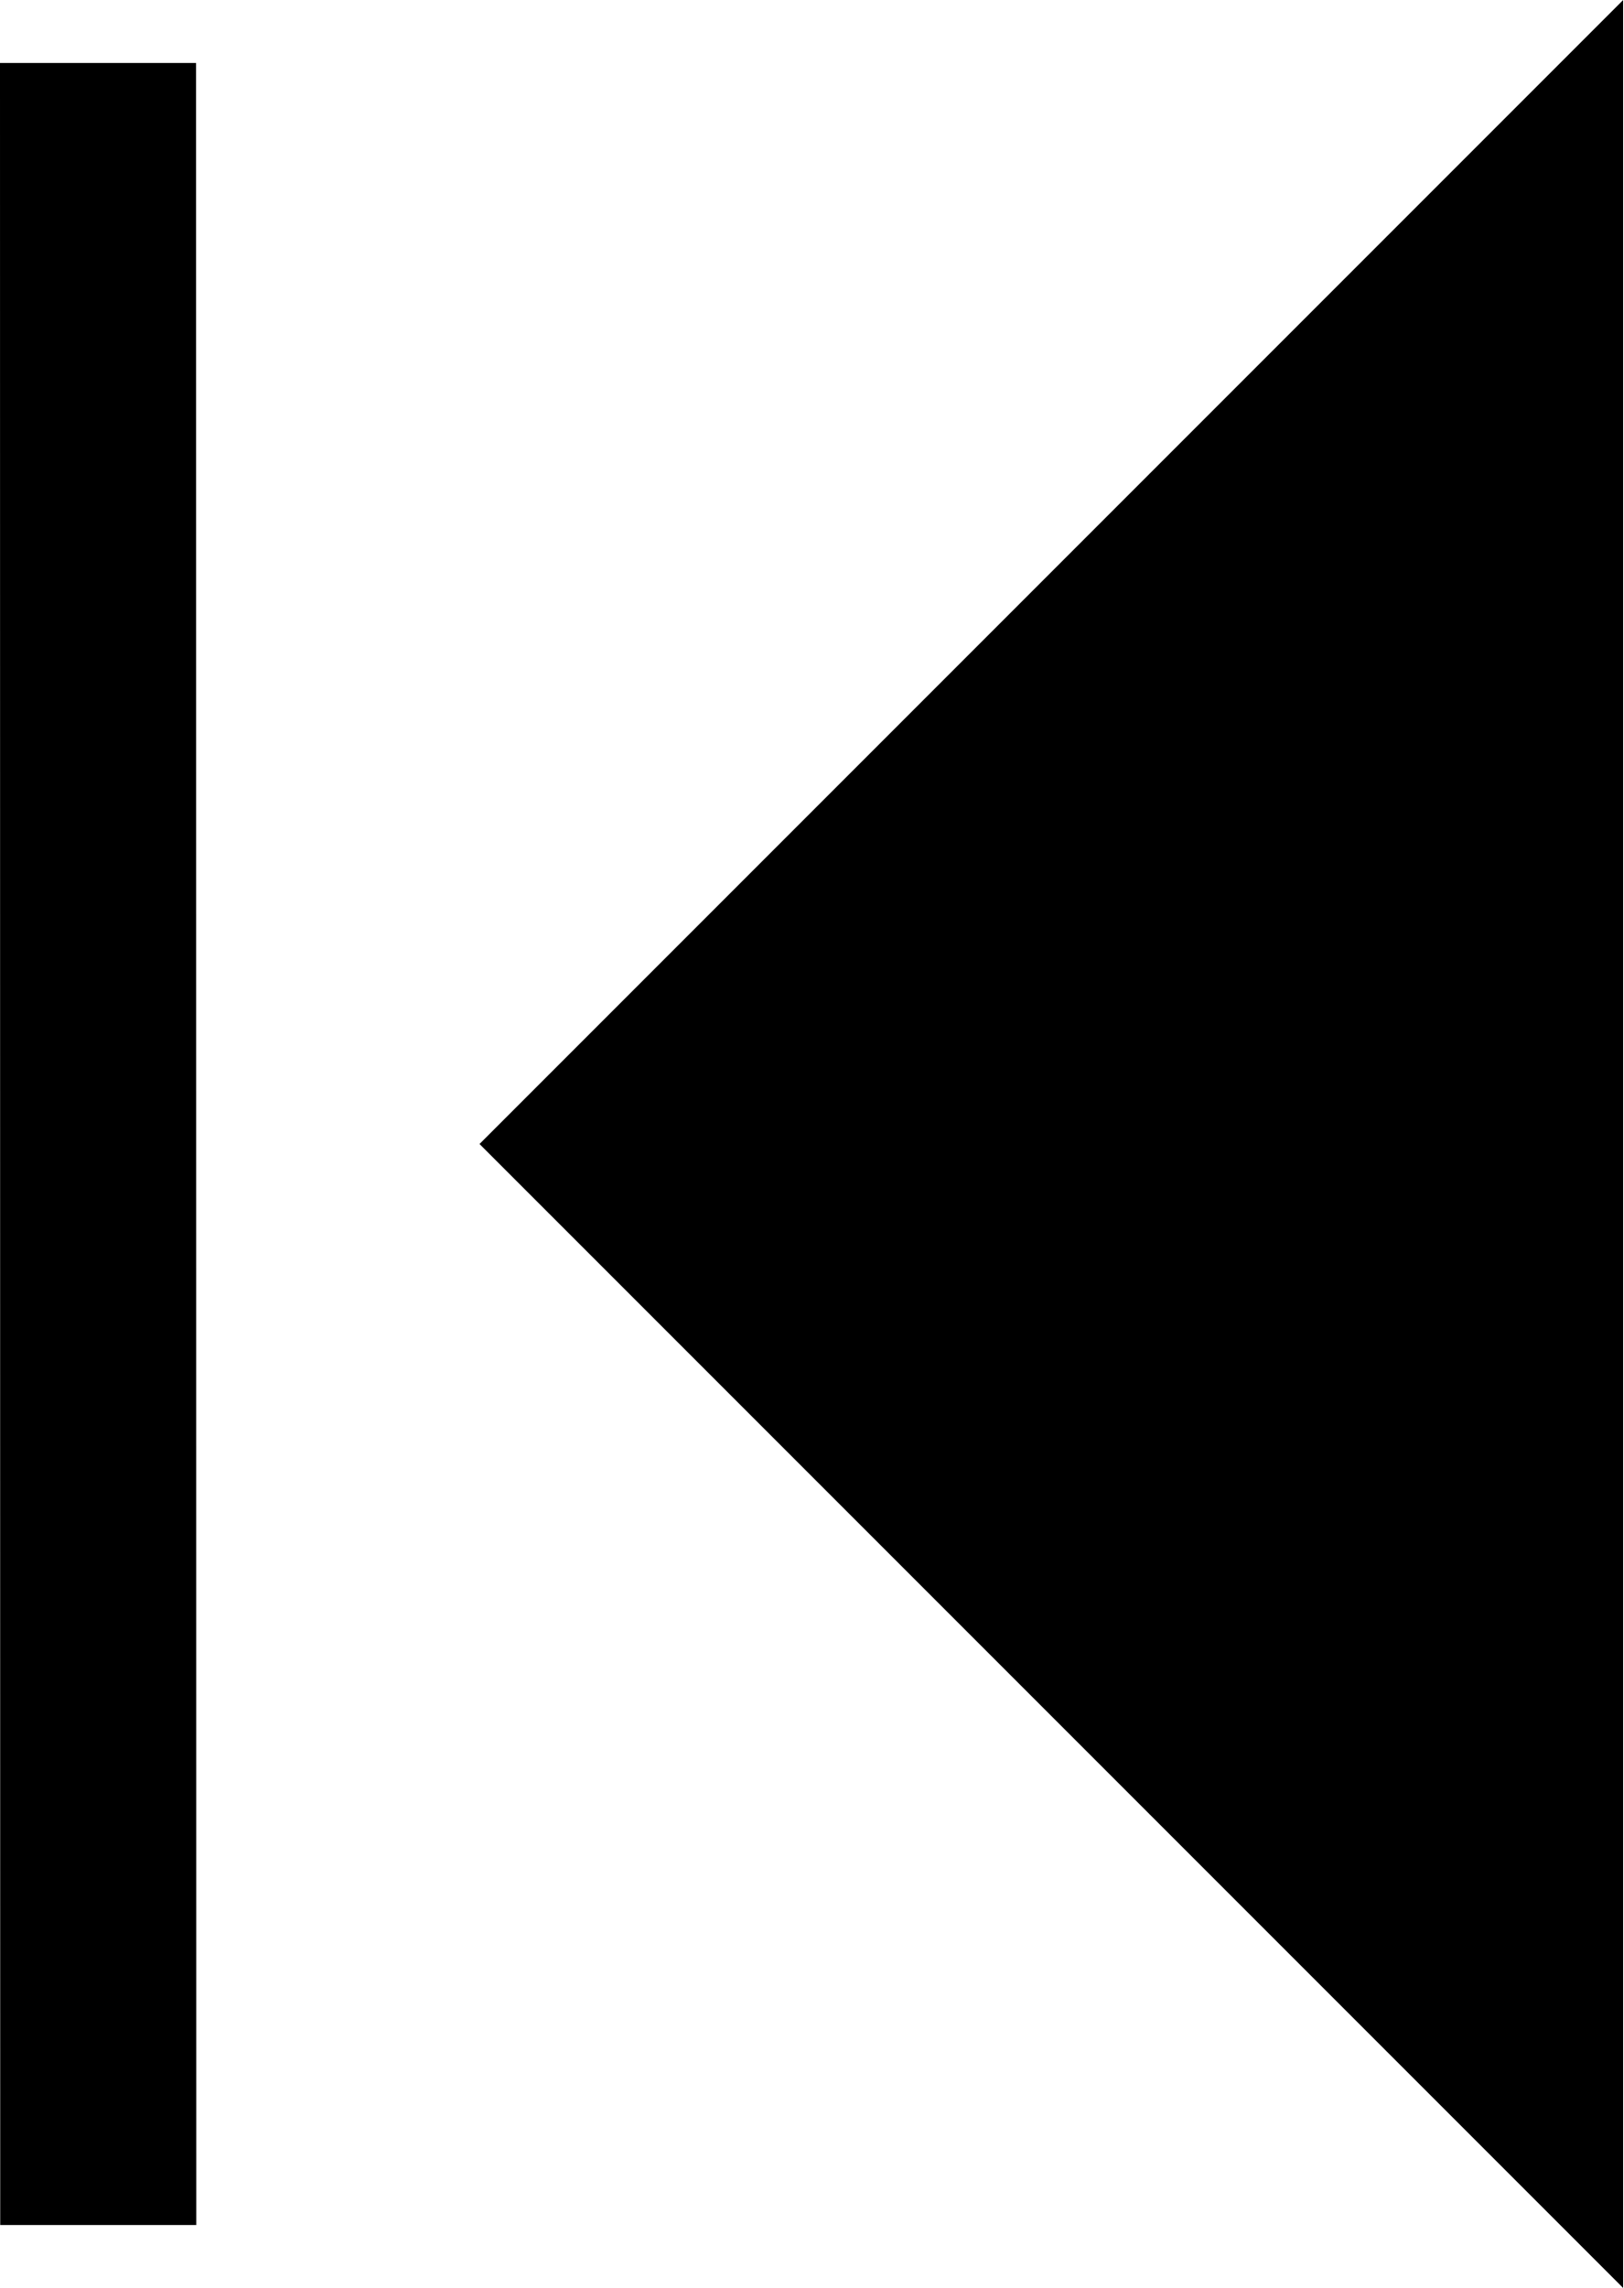
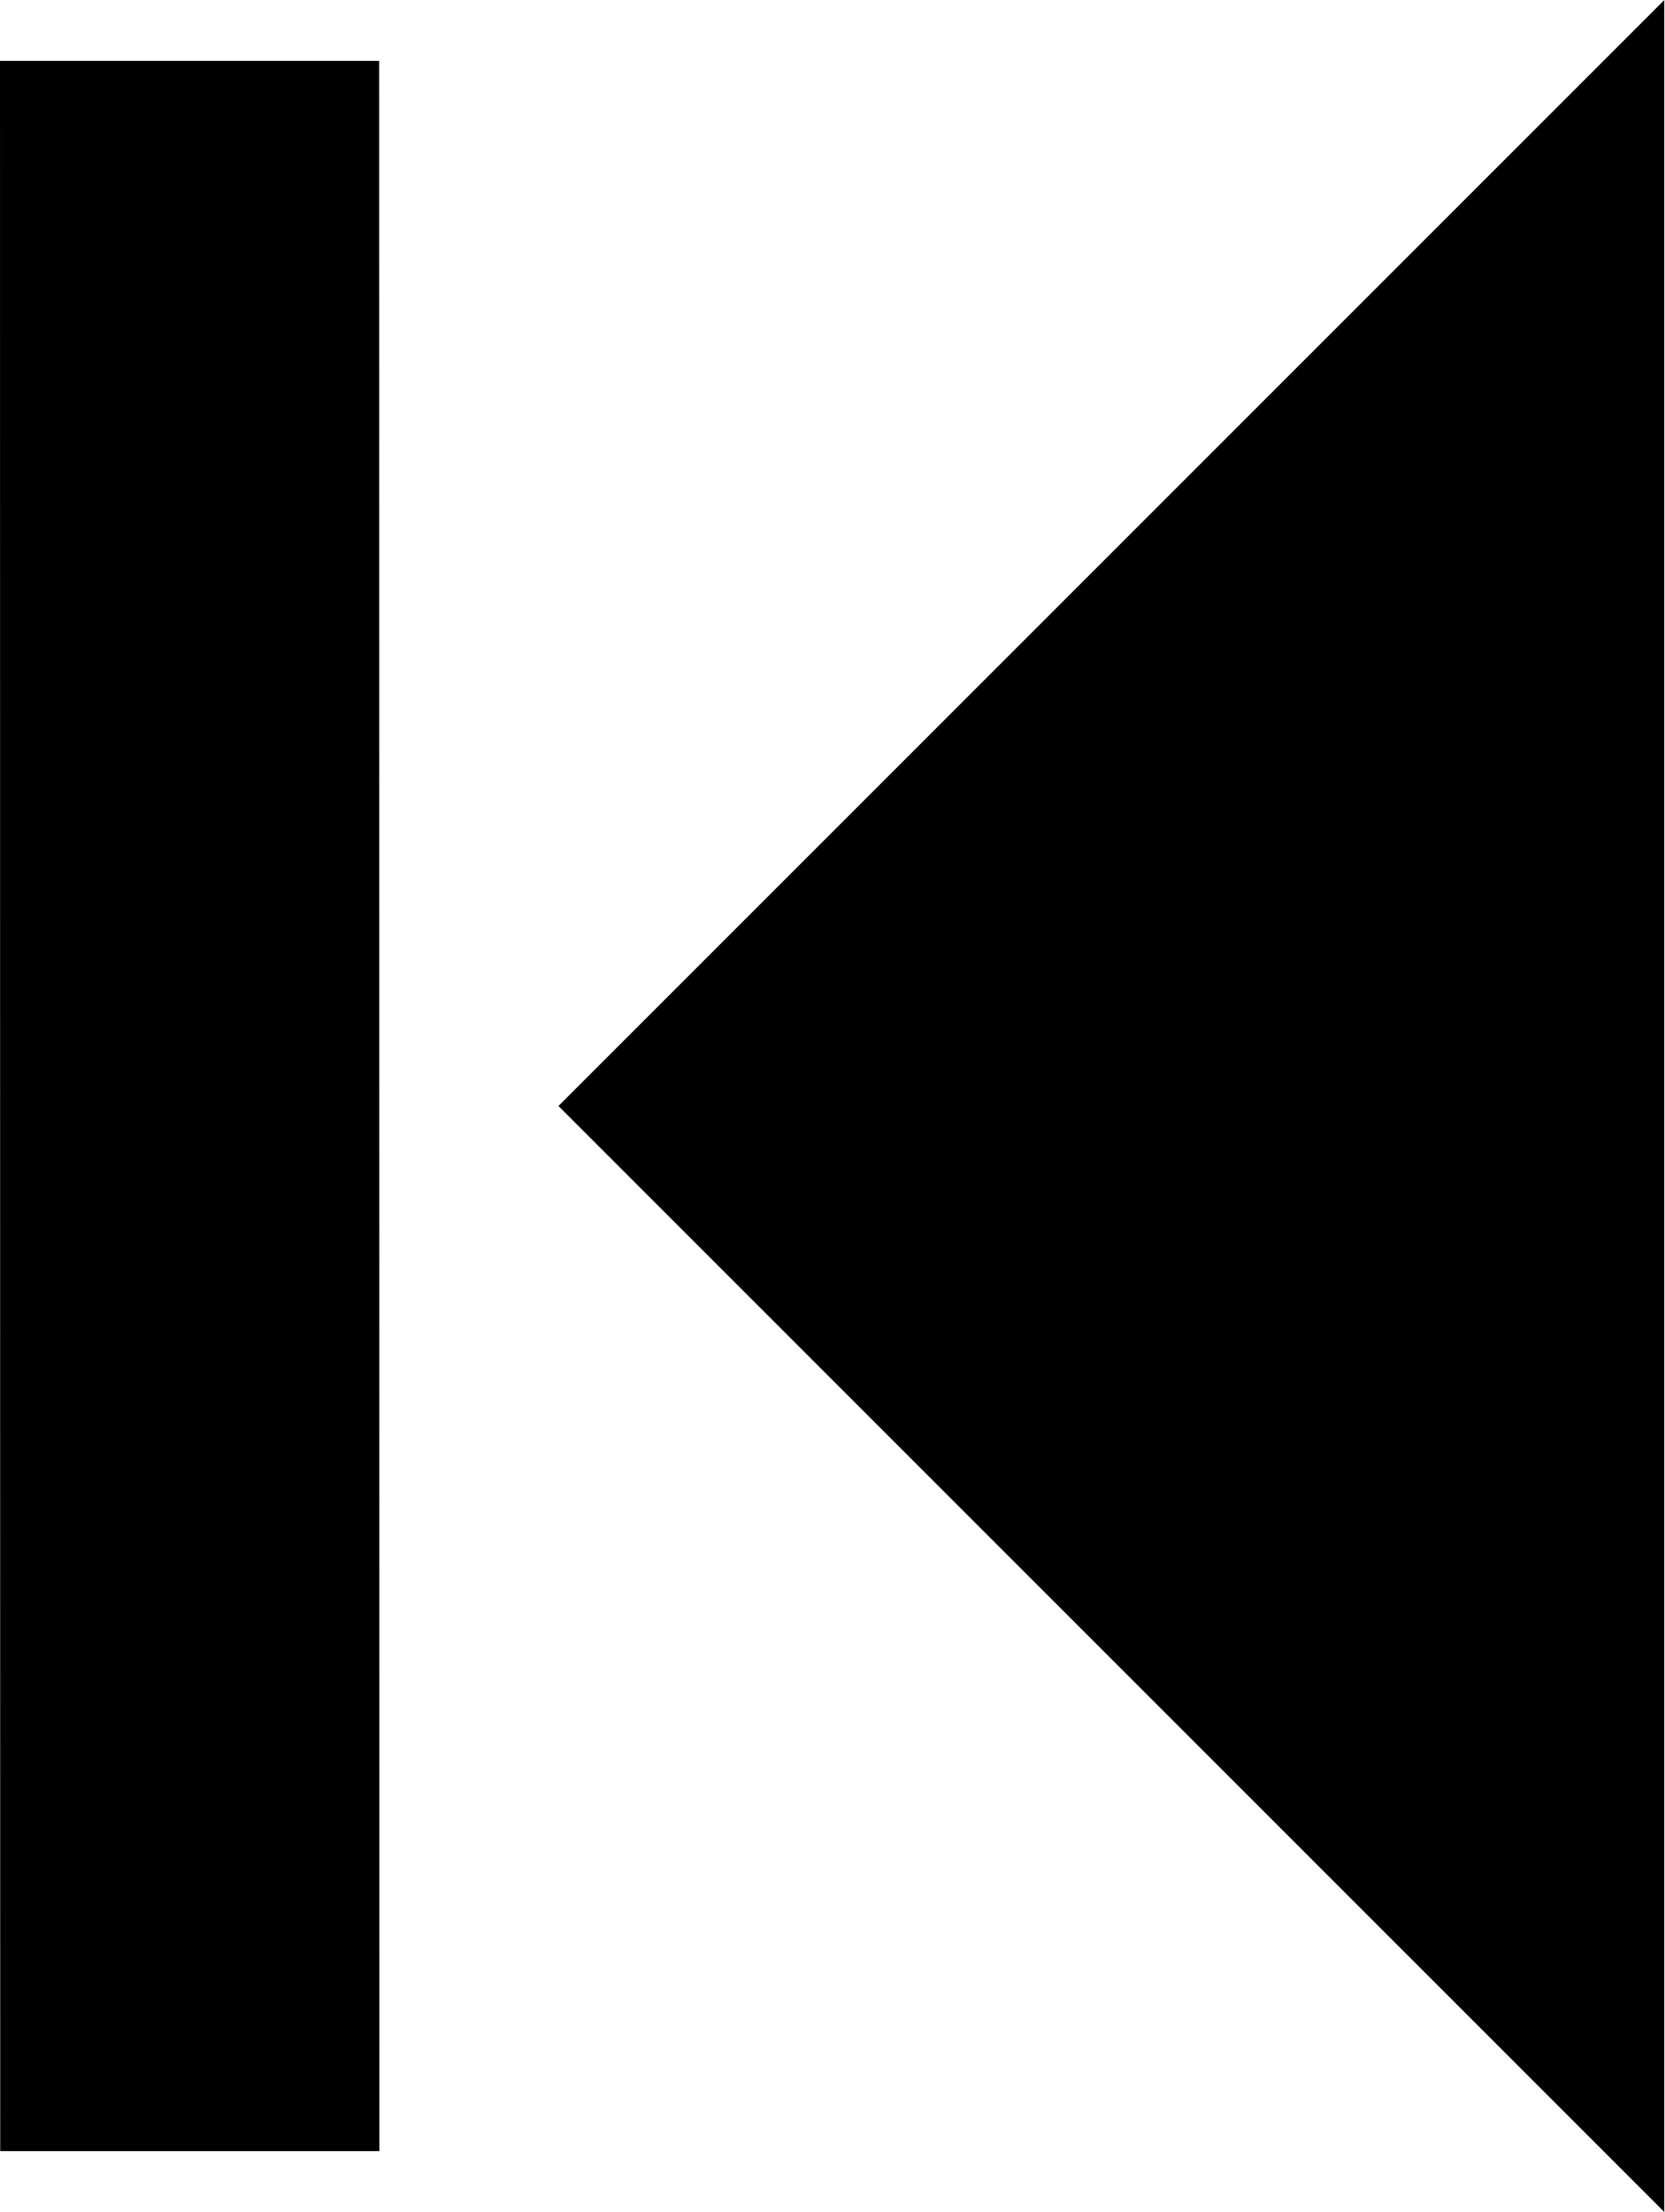
- <svg xmlns="http://www.w3.org/2000/svg" viewBox="0 0 149.02 210">
+ <svg xmlns="http://www.w3.org/2000/svg" viewBox="0 0 158.02 210">
  <defs>
-     <style>.cls-1{stroke:#000;stroke-miterlimit:10;stroke-width:18px;}</style>
+     <style>.cls-1,.cls-2{stroke:#000;stroke-miterlimit:10;}.cls-1{stroke-width:18px;}.cls-2{stroke-width:36px;}</style>
  </defs>
  <g id="Layer_2" data-name="Layer 2">
    <g id="Layer_1-2" data-name="Layer 1">
-       <polygon class="cls-1" points="140.02 188.27 56.75 105 140.02 21.73 140.02 188.27" />
-       <line class="cls-1" x1="9" y1="5.78" x2="9.02" y2="204.22" />
+       <polygon class="cls-1" points="149.02 188.27 65.75 105 149.02 21.73 149.02 188.27" />
+       <line class="cls-2" x1="18" y1="5.78" x2="18.02" y2="204.22" />
    </g>
  </g>
</svg>
